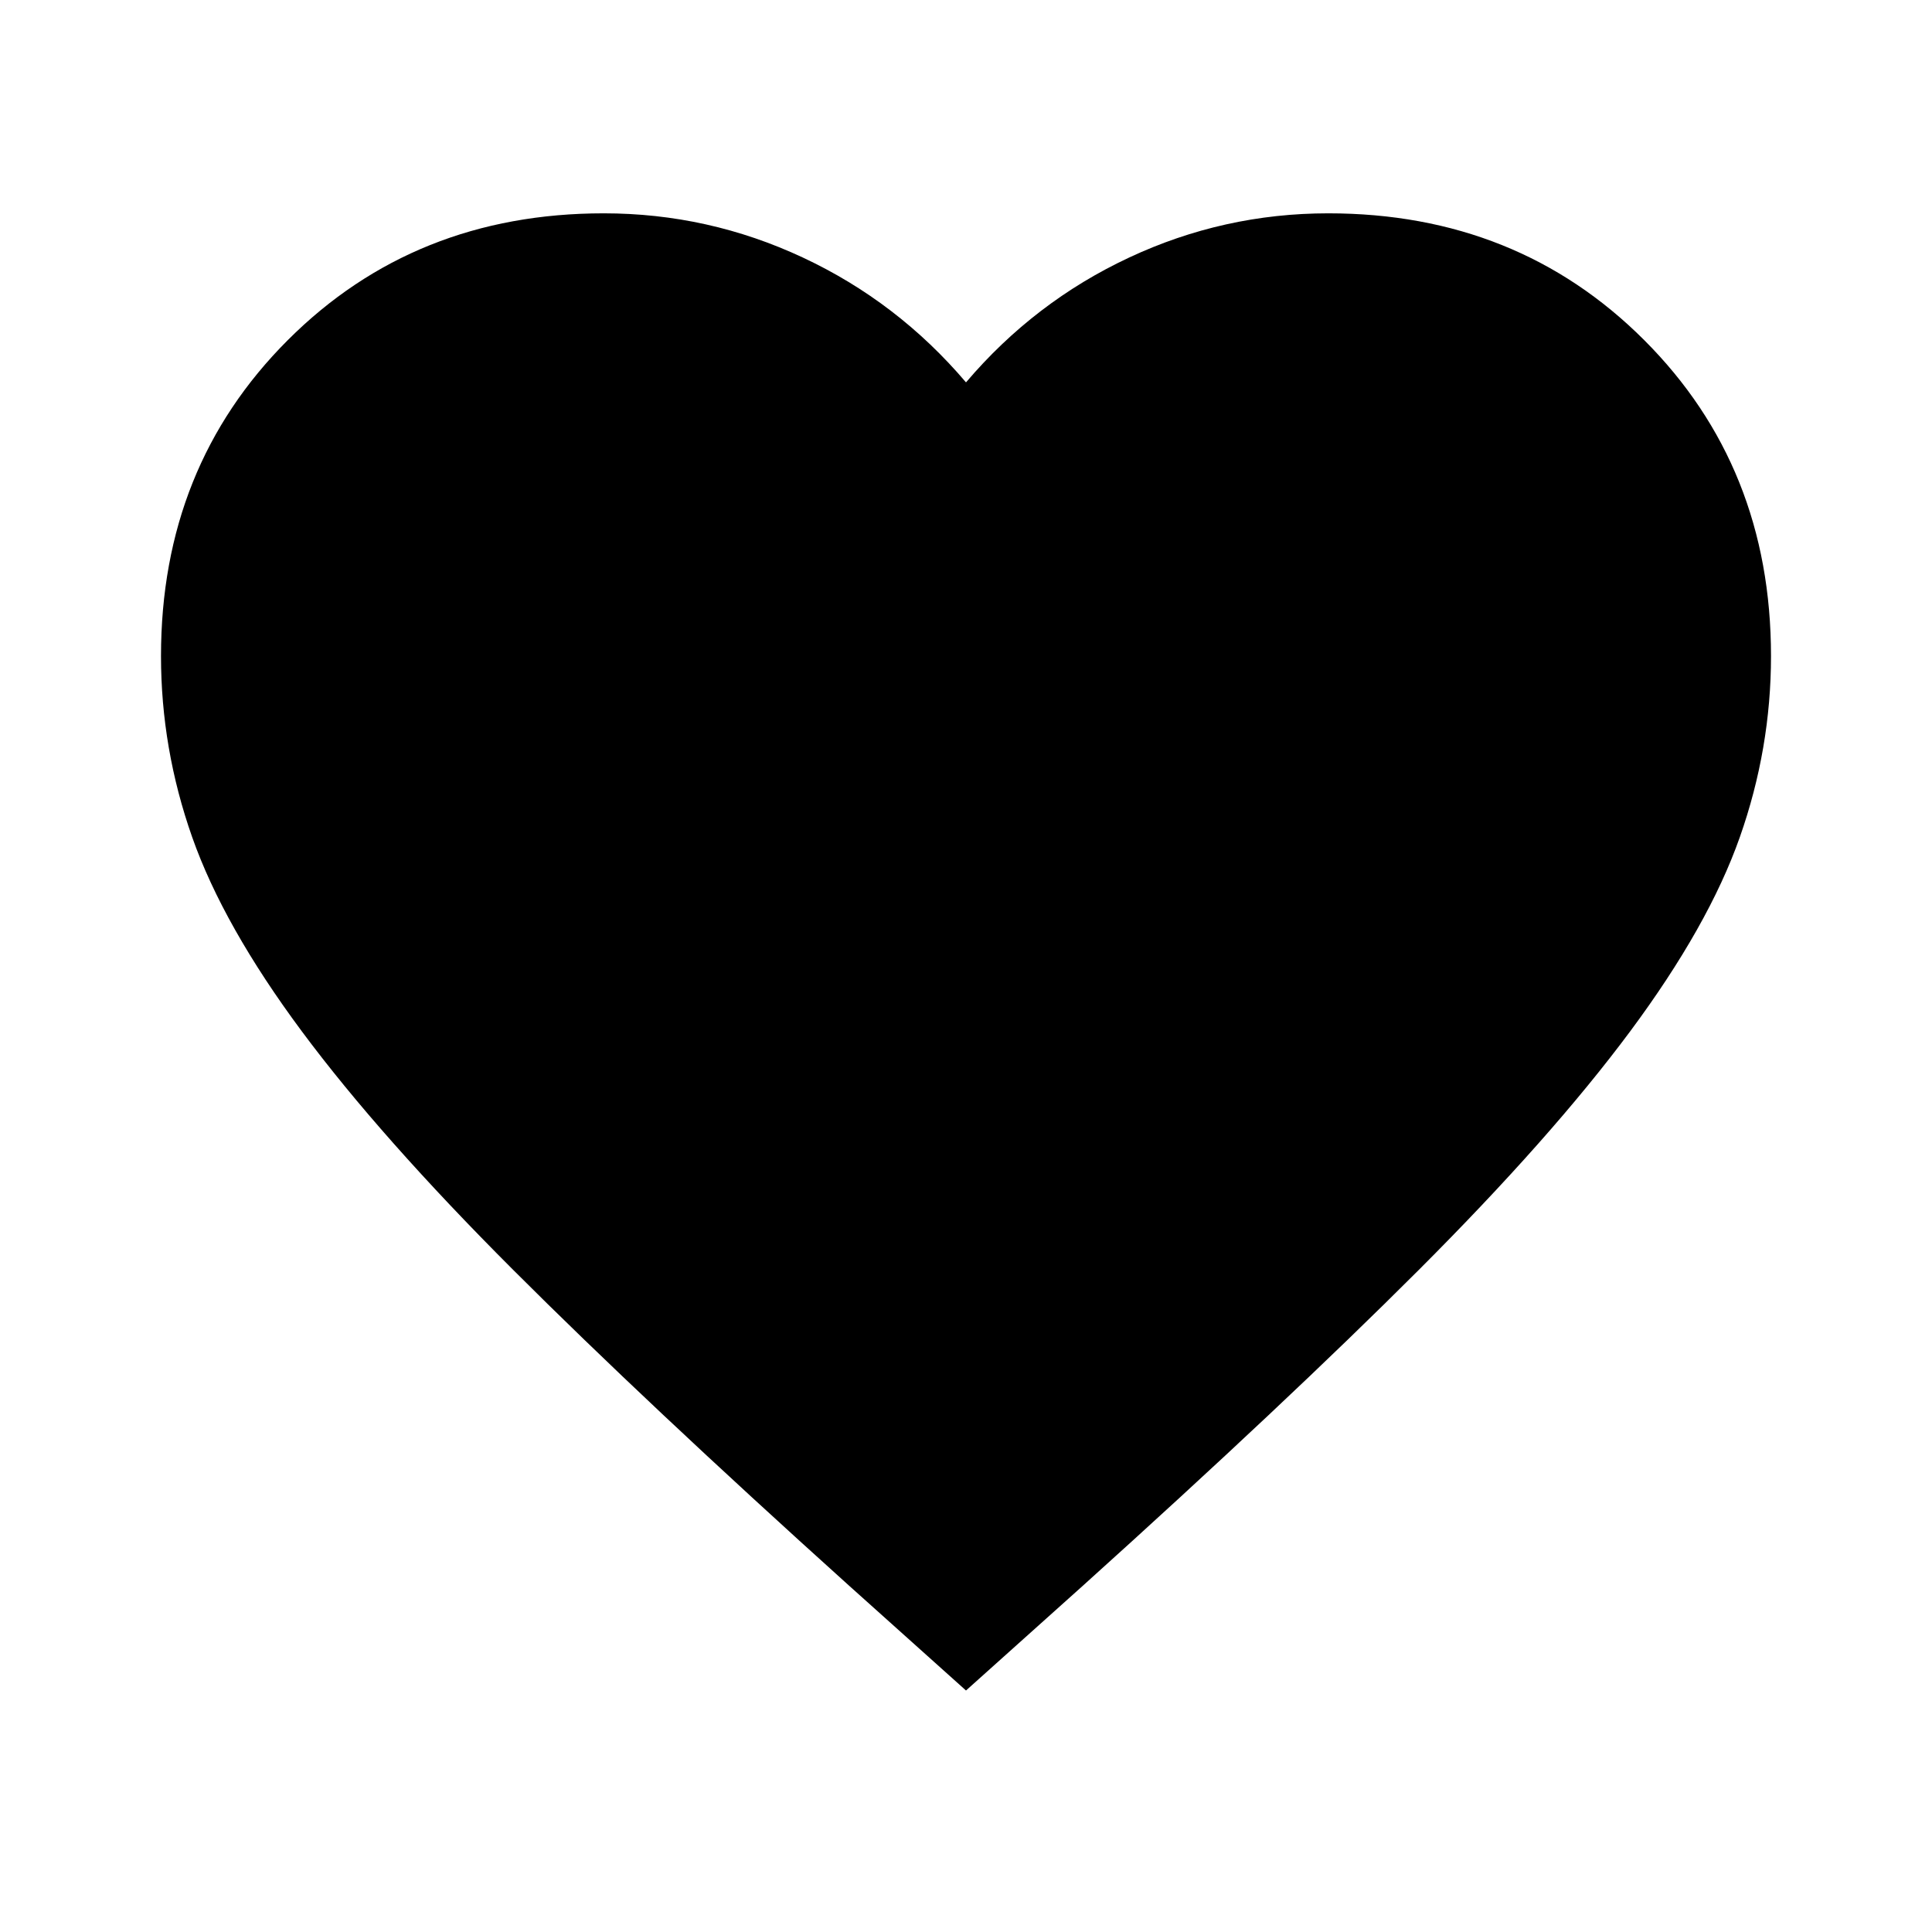
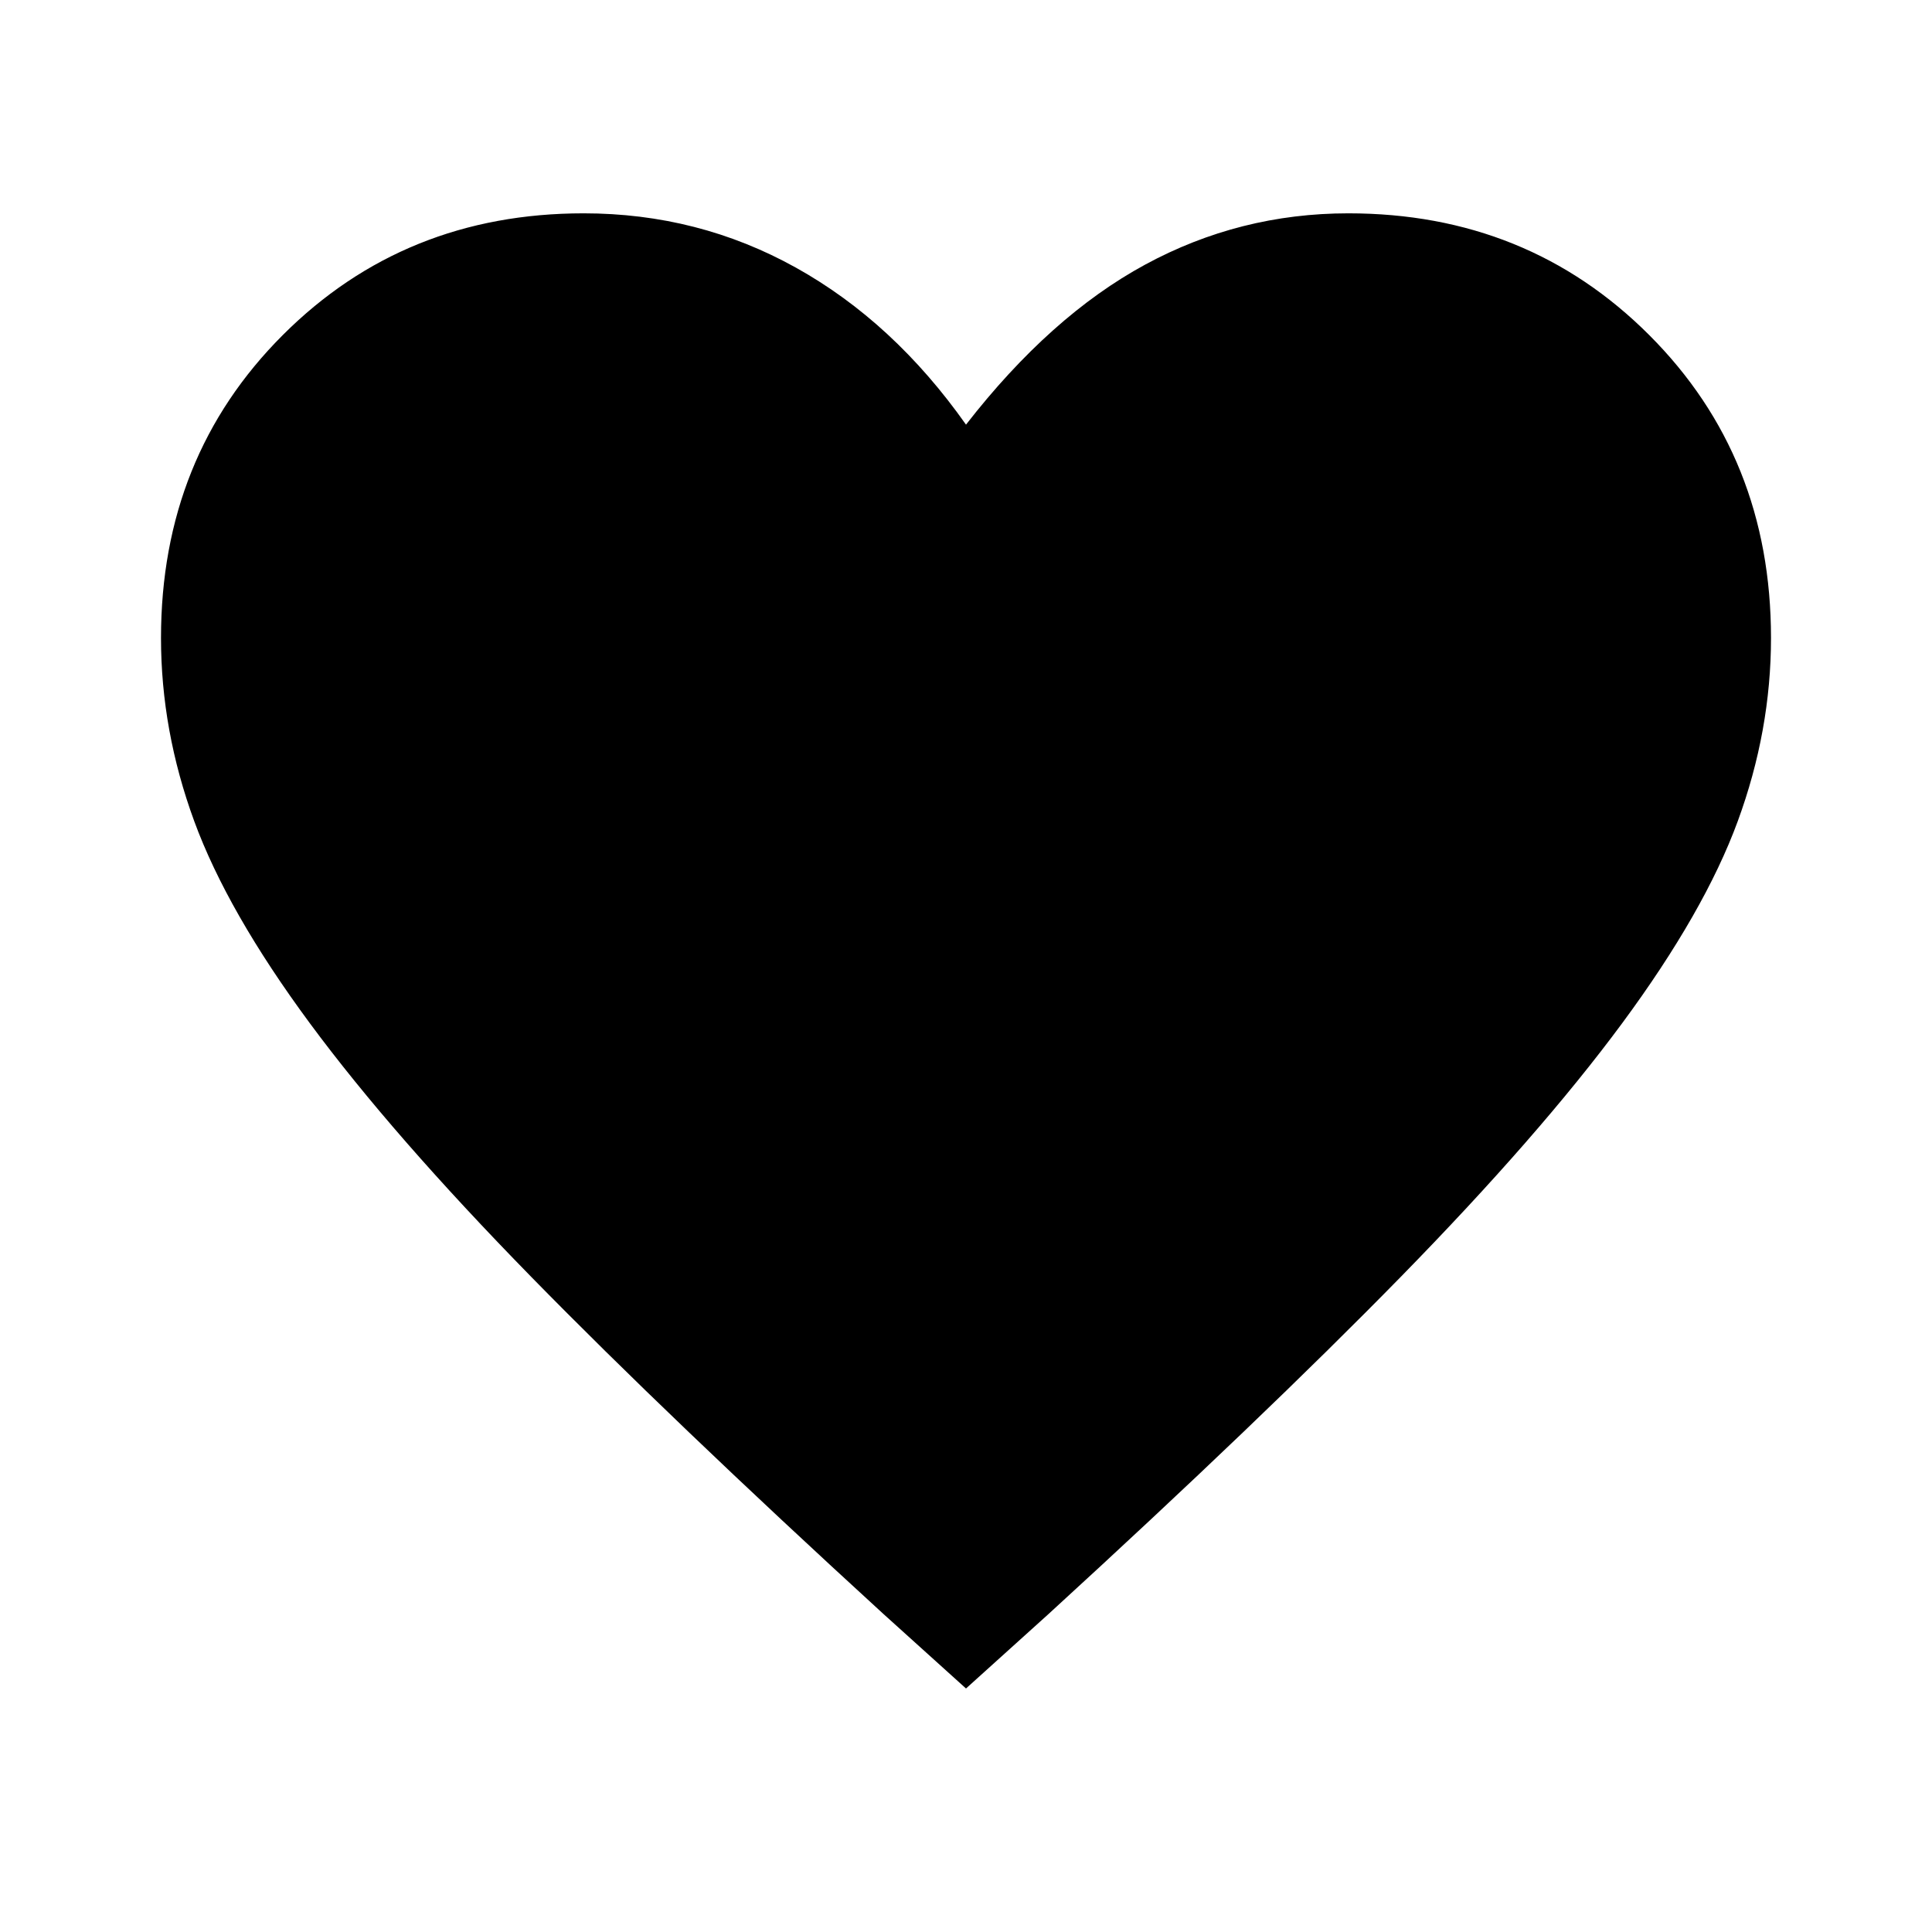
- <svg xmlns="http://www.w3.org/2000/svg" height="24" viewBox="0 -960 960 960" width="24">
-   <path d="m480-120-58-52q-101-91-167-157T150-447.5Q111-500 95.5-544T80-634q0-94 63-157t157-63q52 0 99 22t81 62q34-40 81-62t99-22q94 0 157 63t63 157q0 46-15.5 90T810-447.5Q771-395 705-329T538-172l-58 52Z" />
+ <svg xmlns="http://www.w3.org/2000/svg" height="48" viewBox="0 -960 960 960" width="48">
+   <path d="m480-121-41-37q-106-97-175-167.5t-110-126Q113-507 96.5-552T80-643q0-90 60.5-150.5T290-854q57 0 105.5 27t84.5 78q42-54 89-79.5T670-854q89 0 149.5 60.5T880-643q0 46-16.5 91T806-451.5q-41 55.5-110 126T521-158l-41 37Z" />
</svg>
